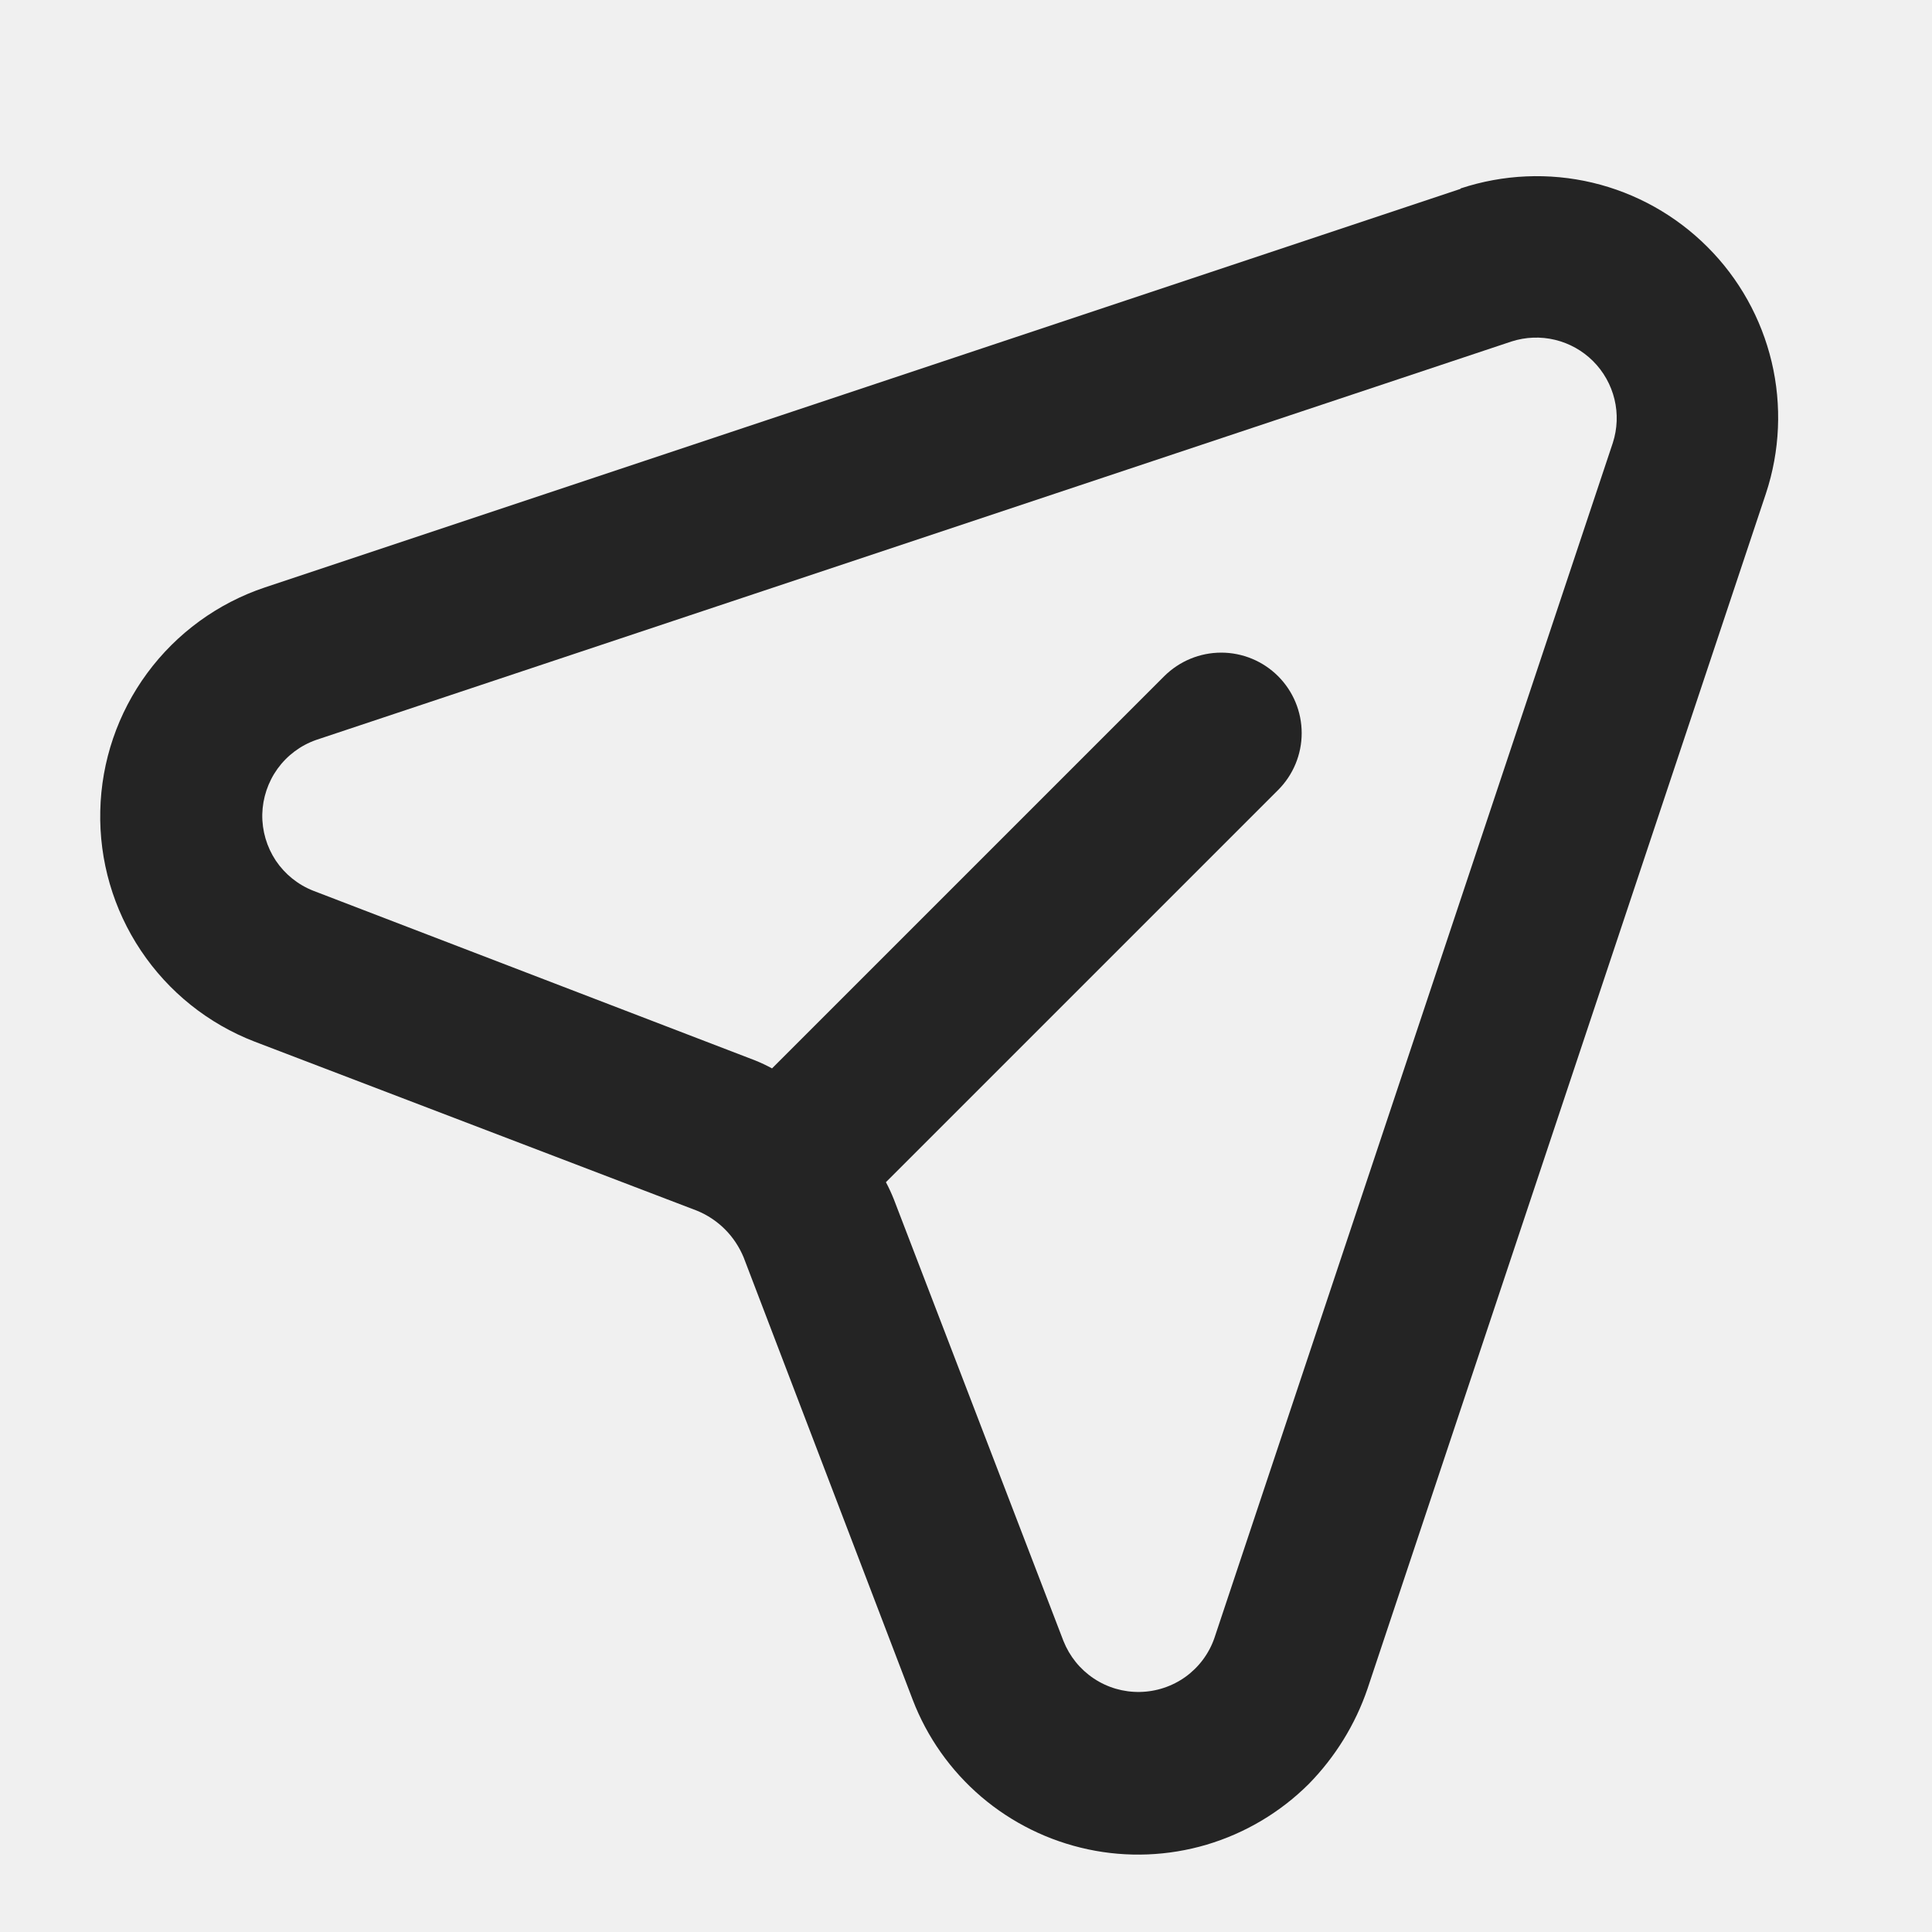
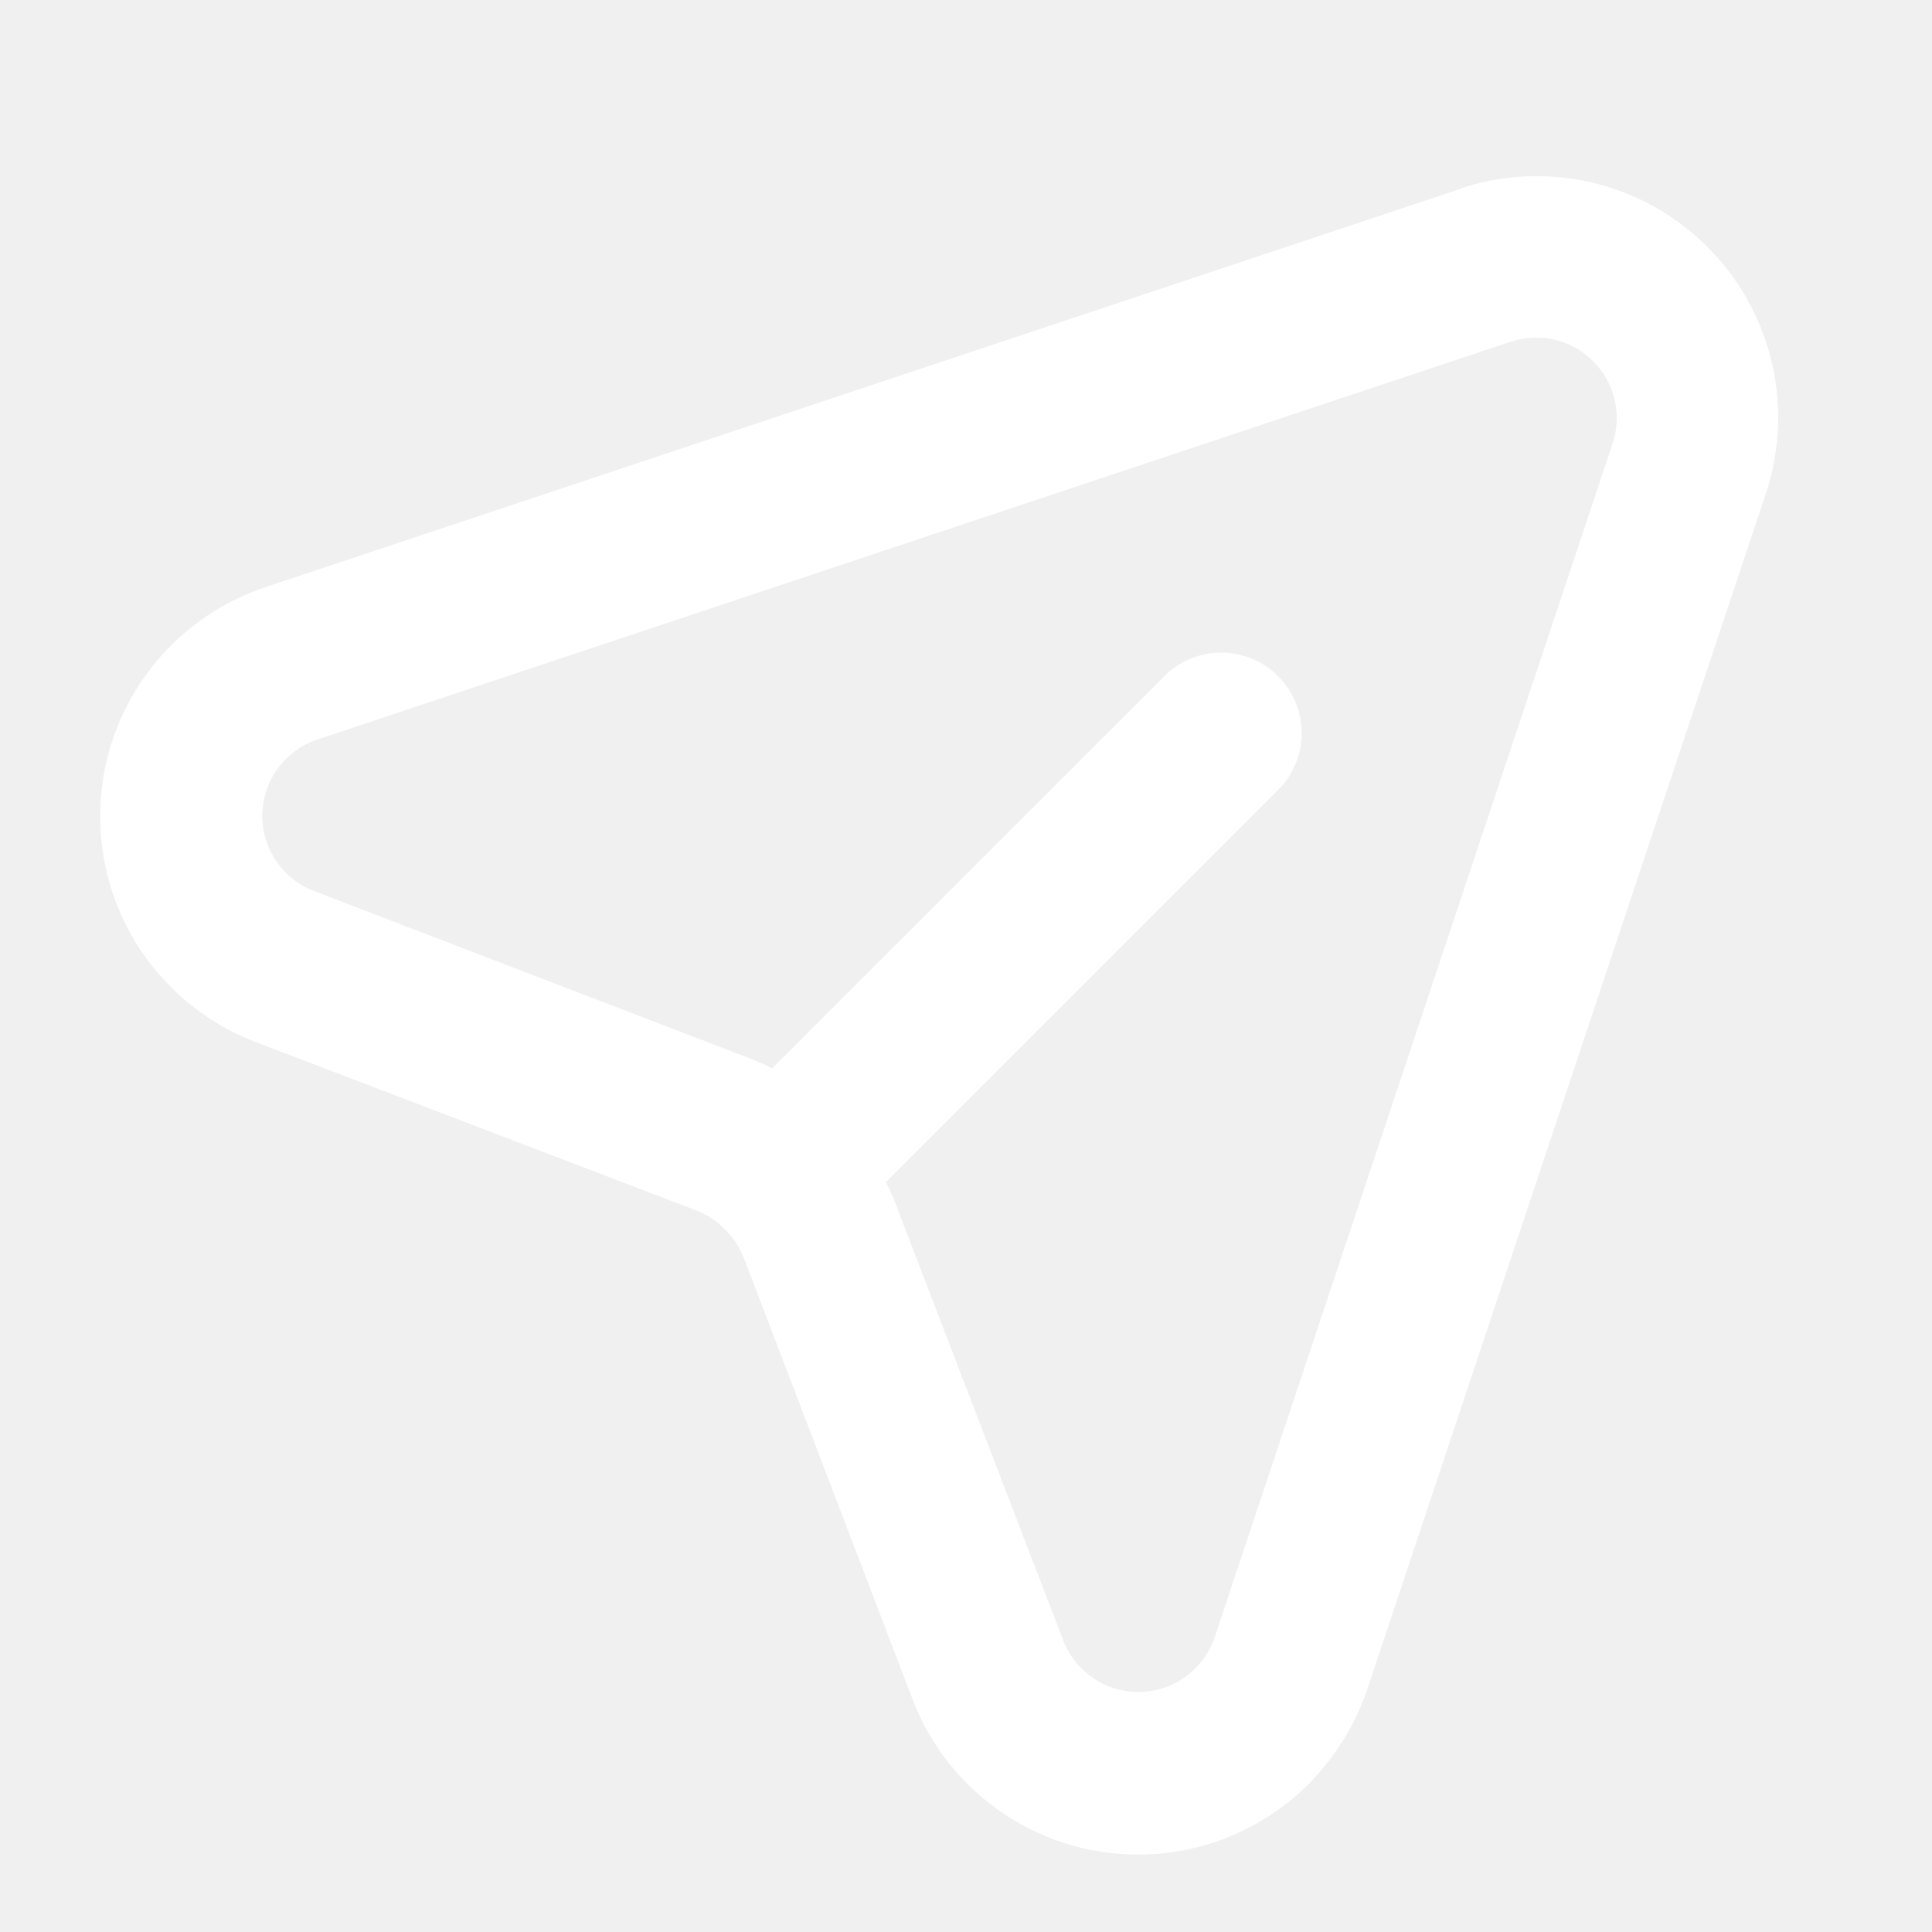
<svg xmlns="http://www.w3.org/2000/svg" width="20" height="20" viewBox="0 0 20 20" fill="none">
-   <g clip-path="url(#clip0_767_1201)">
-     <path d="M15.117 1.956L2.742 6.081C2.255 6.244 1.829 6.554 1.524 6.968C1.219 7.382 1.049 7.88 1.038 8.395C1.026 8.909 1.173 9.414 1.459 9.841C1.745 10.269 2.156 10.598 2.636 10.783L7.215 12.533C7.323 12.577 7.422 12.643 7.505 12.726C7.588 12.809 7.653 12.908 7.698 13.016L9.448 17.595C9.597 17.984 9.841 18.329 10.158 18.6C10.475 18.87 10.854 19.057 11.262 19.144C11.669 19.231 12.092 19.214 12.491 19.096C12.891 18.977 13.254 18.761 13.549 18.467C13.822 18.188 14.03 17.852 14.156 17.483L18.281 5.108C18.426 4.669 18.447 4.197 18.34 3.746C18.233 3.296 18.003 2.883 17.675 2.556C17.347 2.228 16.935 1.998 16.485 1.891C16.034 1.784 15.562 1.805 15.122 1.95L15.117 1.956ZM16.696 4.584L12.571 16.958C12.515 17.119 12.411 17.258 12.273 17.358C12.135 17.457 11.97 17.512 11.8 17.515C11.63 17.518 11.464 17.47 11.322 17.375C11.181 17.281 11.072 17.146 11.009 16.988L9.253 12.415C9.229 12.355 9.202 12.296 9.171 12.238L13.231 8.178C13.387 8.022 13.475 7.81 13.475 7.589C13.475 7.368 13.387 7.156 13.231 7C13.075 6.844 12.863 6.756 12.642 6.756C12.421 6.756 12.209 6.844 12.052 7L7.992 11.06C7.935 11.029 7.876 11.001 7.816 10.977L3.243 9.221C3.085 9.159 2.95 9.05 2.855 8.909C2.761 8.767 2.712 8.6 2.715 8.43C2.719 8.26 2.774 8.096 2.873 7.958C2.973 7.82 3.112 7.716 3.272 7.66L15.647 3.535C15.793 3.488 15.949 3.482 16.098 3.518C16.247 3.554 16.383 3.63 16.492 3.739C16.6 3.847 16.677 3.984 16.713 4.133C16.749 4.282 16.743 4.438 16.696 4.584Z" fill="#242424" />
+   <g clip-path="url(#clip0_1437_2956)">
+     <path d="M15.117 1.956L2.742 6.08C2.255 6.244 1.829 6.554 1.524 6.968C1.219 7.382 1.049 7.88 1.038 8.394C1.026 8.908 1.173 9.414 1.459 9.841C1.745 10.268 2.156 10.597 2.636 10.783L7.215 12.533C7.323 12.577 7.422 12.643 7.505 12.726C7.588 12.809 7.653 12.907 7.698 13.016L9.448 17.594C9.597 17.983 9.841 18.329 10.158 18.599C10.475 18.87 10.854 19.057 11.262 19.144C11.669 19.23 12.092 19.214 12.491 19.096C12.891 18.977 13.254 18.761 13.549 18.466C13.822 18.188 14.03 17.852 14.156 17.483L18.281 5.108C18.426 4.668 18.447 4.197 18.34 3.746C18.233 3.295 18.003 2.883 17.675 2.556C17.347 2.228 16.935 1.998 16.485 1.891C16.034 1.784 15.562 1.804 15.122 1.95L15.117 1.956ZM16.696 4.584L12.571 16.958C12.515 17.118 12.411 17.258 12.273 17.357C12.135 17.457 11.97 17.512 11.8 17.515C11.63 17.518 11.464 17.47 11.322 17.375C11.181 17.281 11.072 17.146 11.009 16.988L9.253 12.415C9.229 12.354 9.202 12.295 9.171 12.238L13.231 8.178C13.387 8.022 13.475 7.81 13.475 7.589C13.475 7.368 13.387 7.156 13.231 7C13.075 6.843 12.863 6.756 12.642 6.756C12.421 6.756 12.209 6.843 12.052 7L7.992 11.06C7.935 11.029 7.876 11.001 7.816 10.977L3.243 9.221C3.085 9.159 2.95 9.05 2.855 8.908C2.761 8.767 2.712 8.6 2.715 8.43C2.719 8.26 2.774 8.095 2.873 7.958C2.973 7.82 3.112 7.716 3.272 7.66L15.647 3.535C15.793 3.488 15.949 3.482 16.098 3.518C16.247 3.554 16.383 3.63 16.492 3.739C16.6 3.847 16.677 3.983 16.713 4.132C16.749 4.282 16.743 4.438 16.696 4.584Z" fill="white" />
  </g>
  <defs>
-     <clipPath id="clip0_767_1201">
+     <clipPath id="clip0_1437_2956">
      <rect width="20" height="20" fill="white" />
    </clipPath>
  </defs>
</svg>
